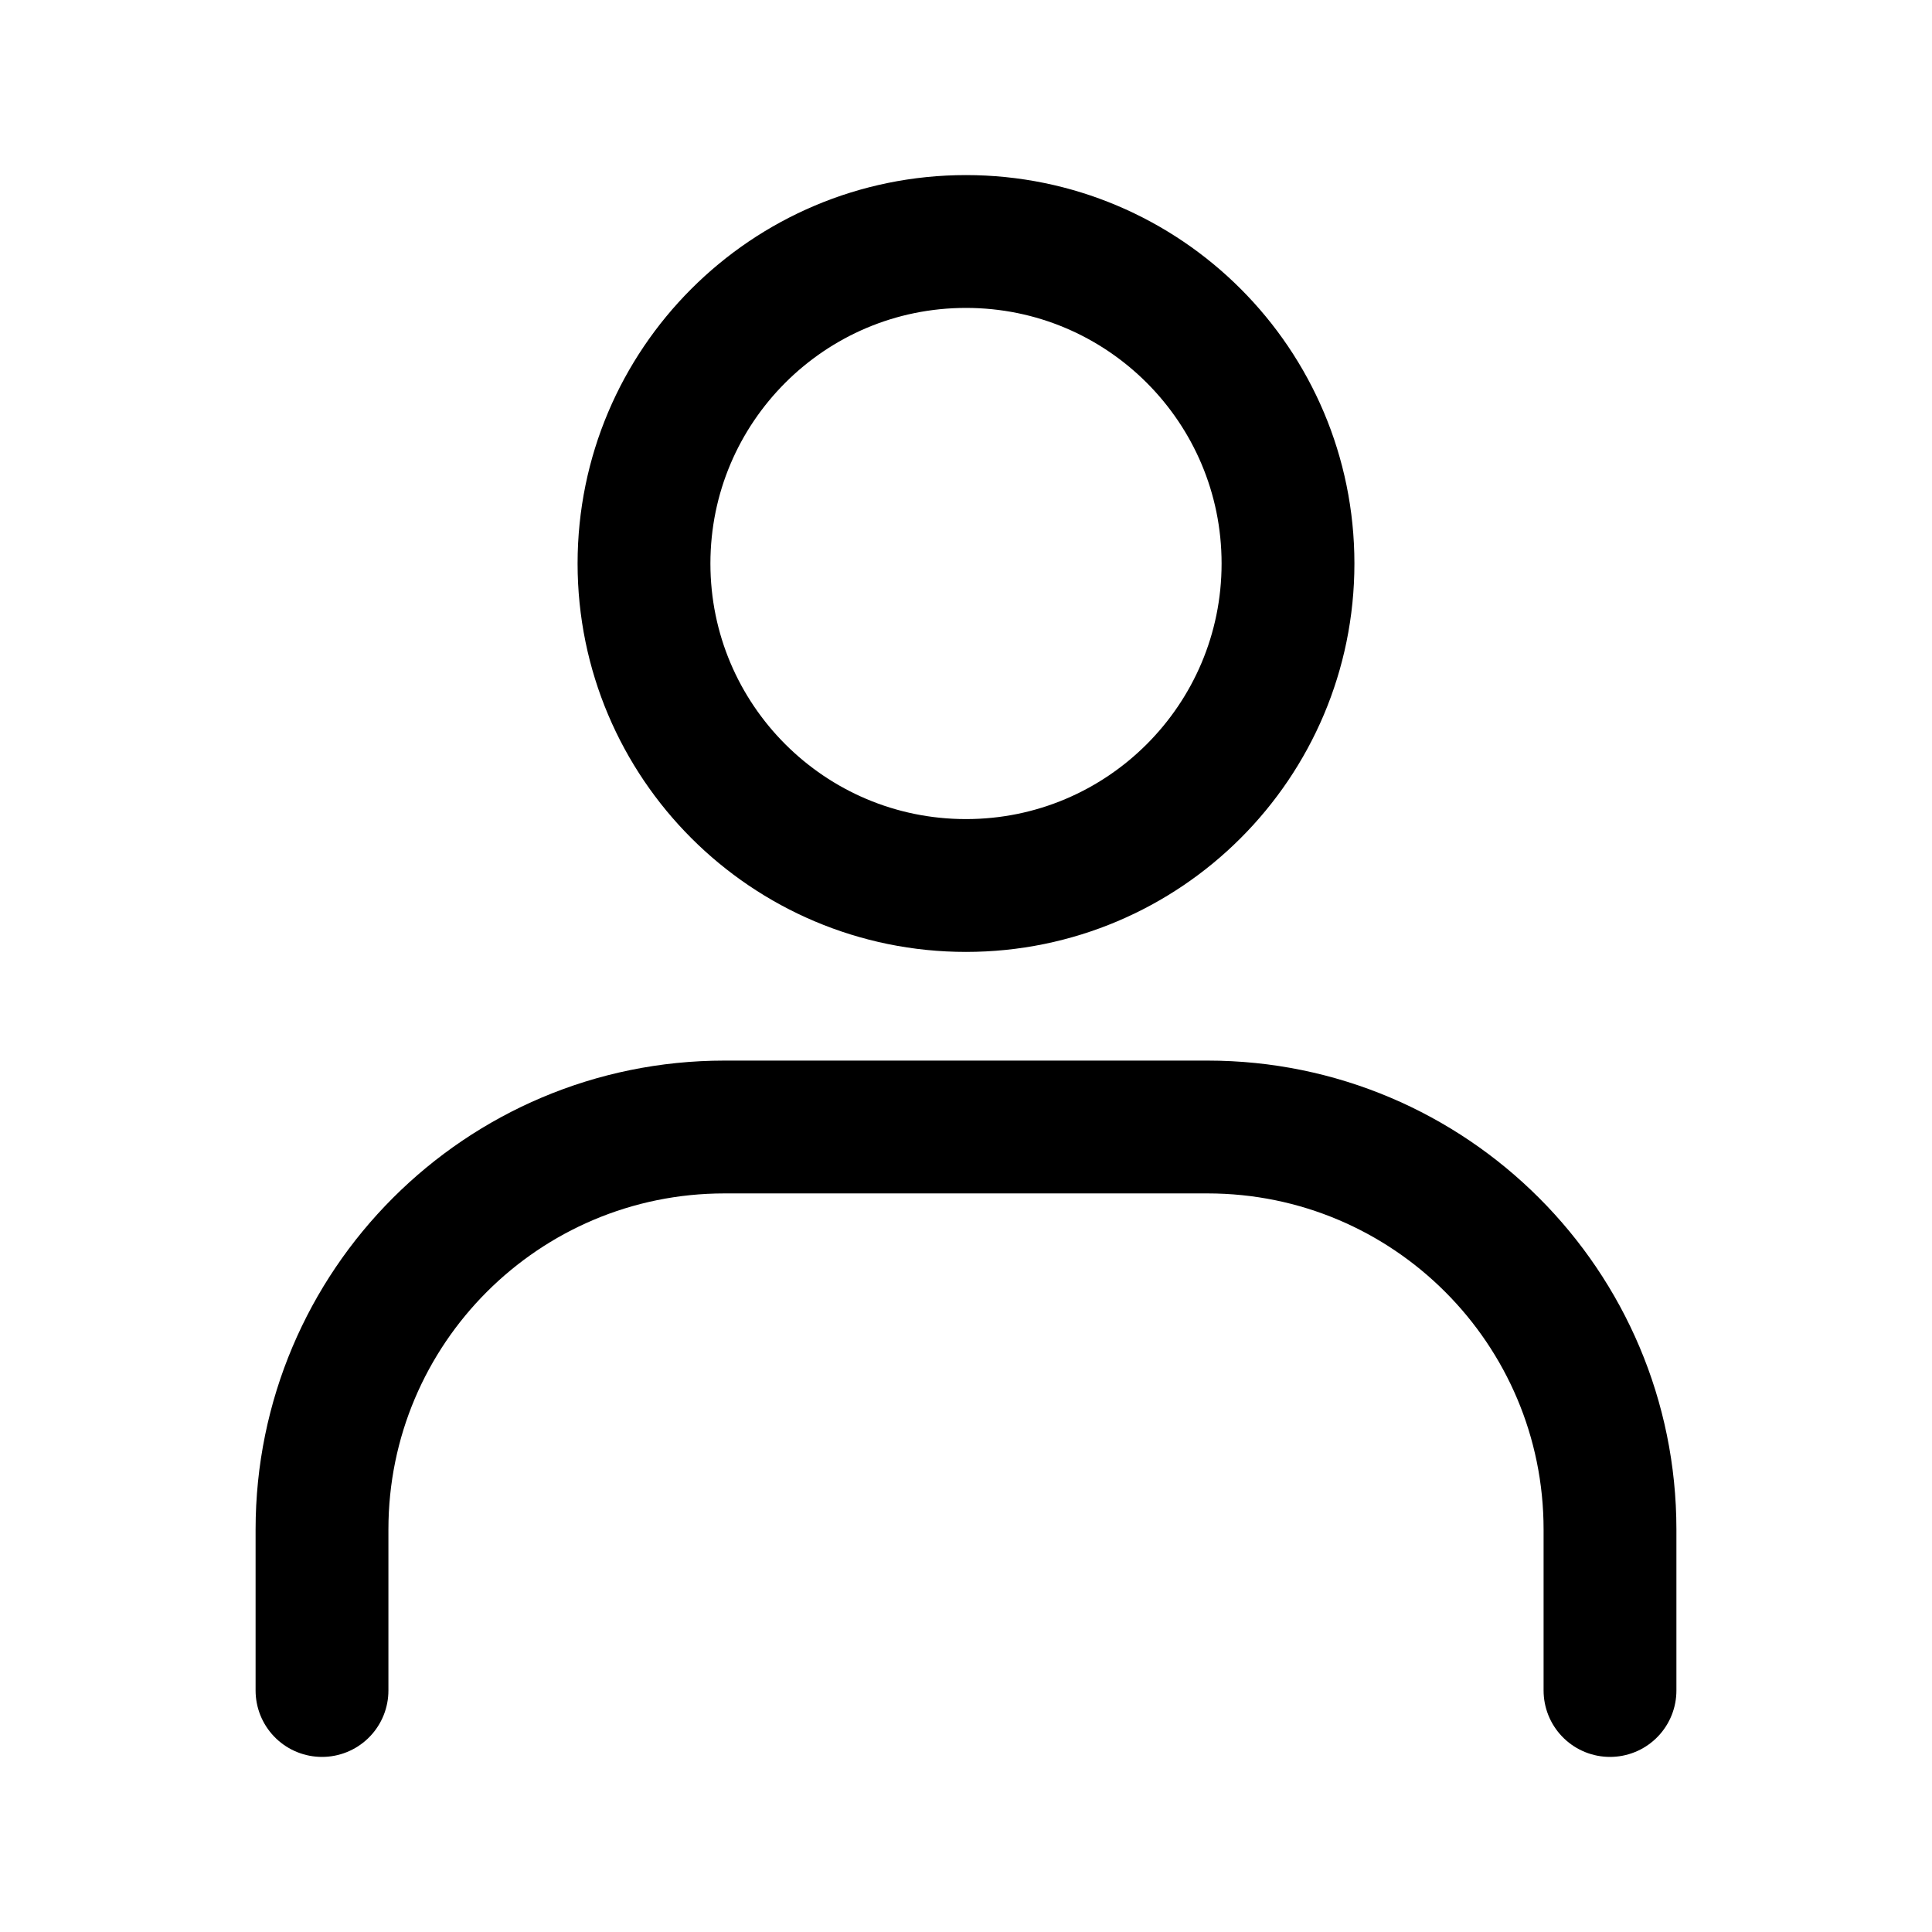
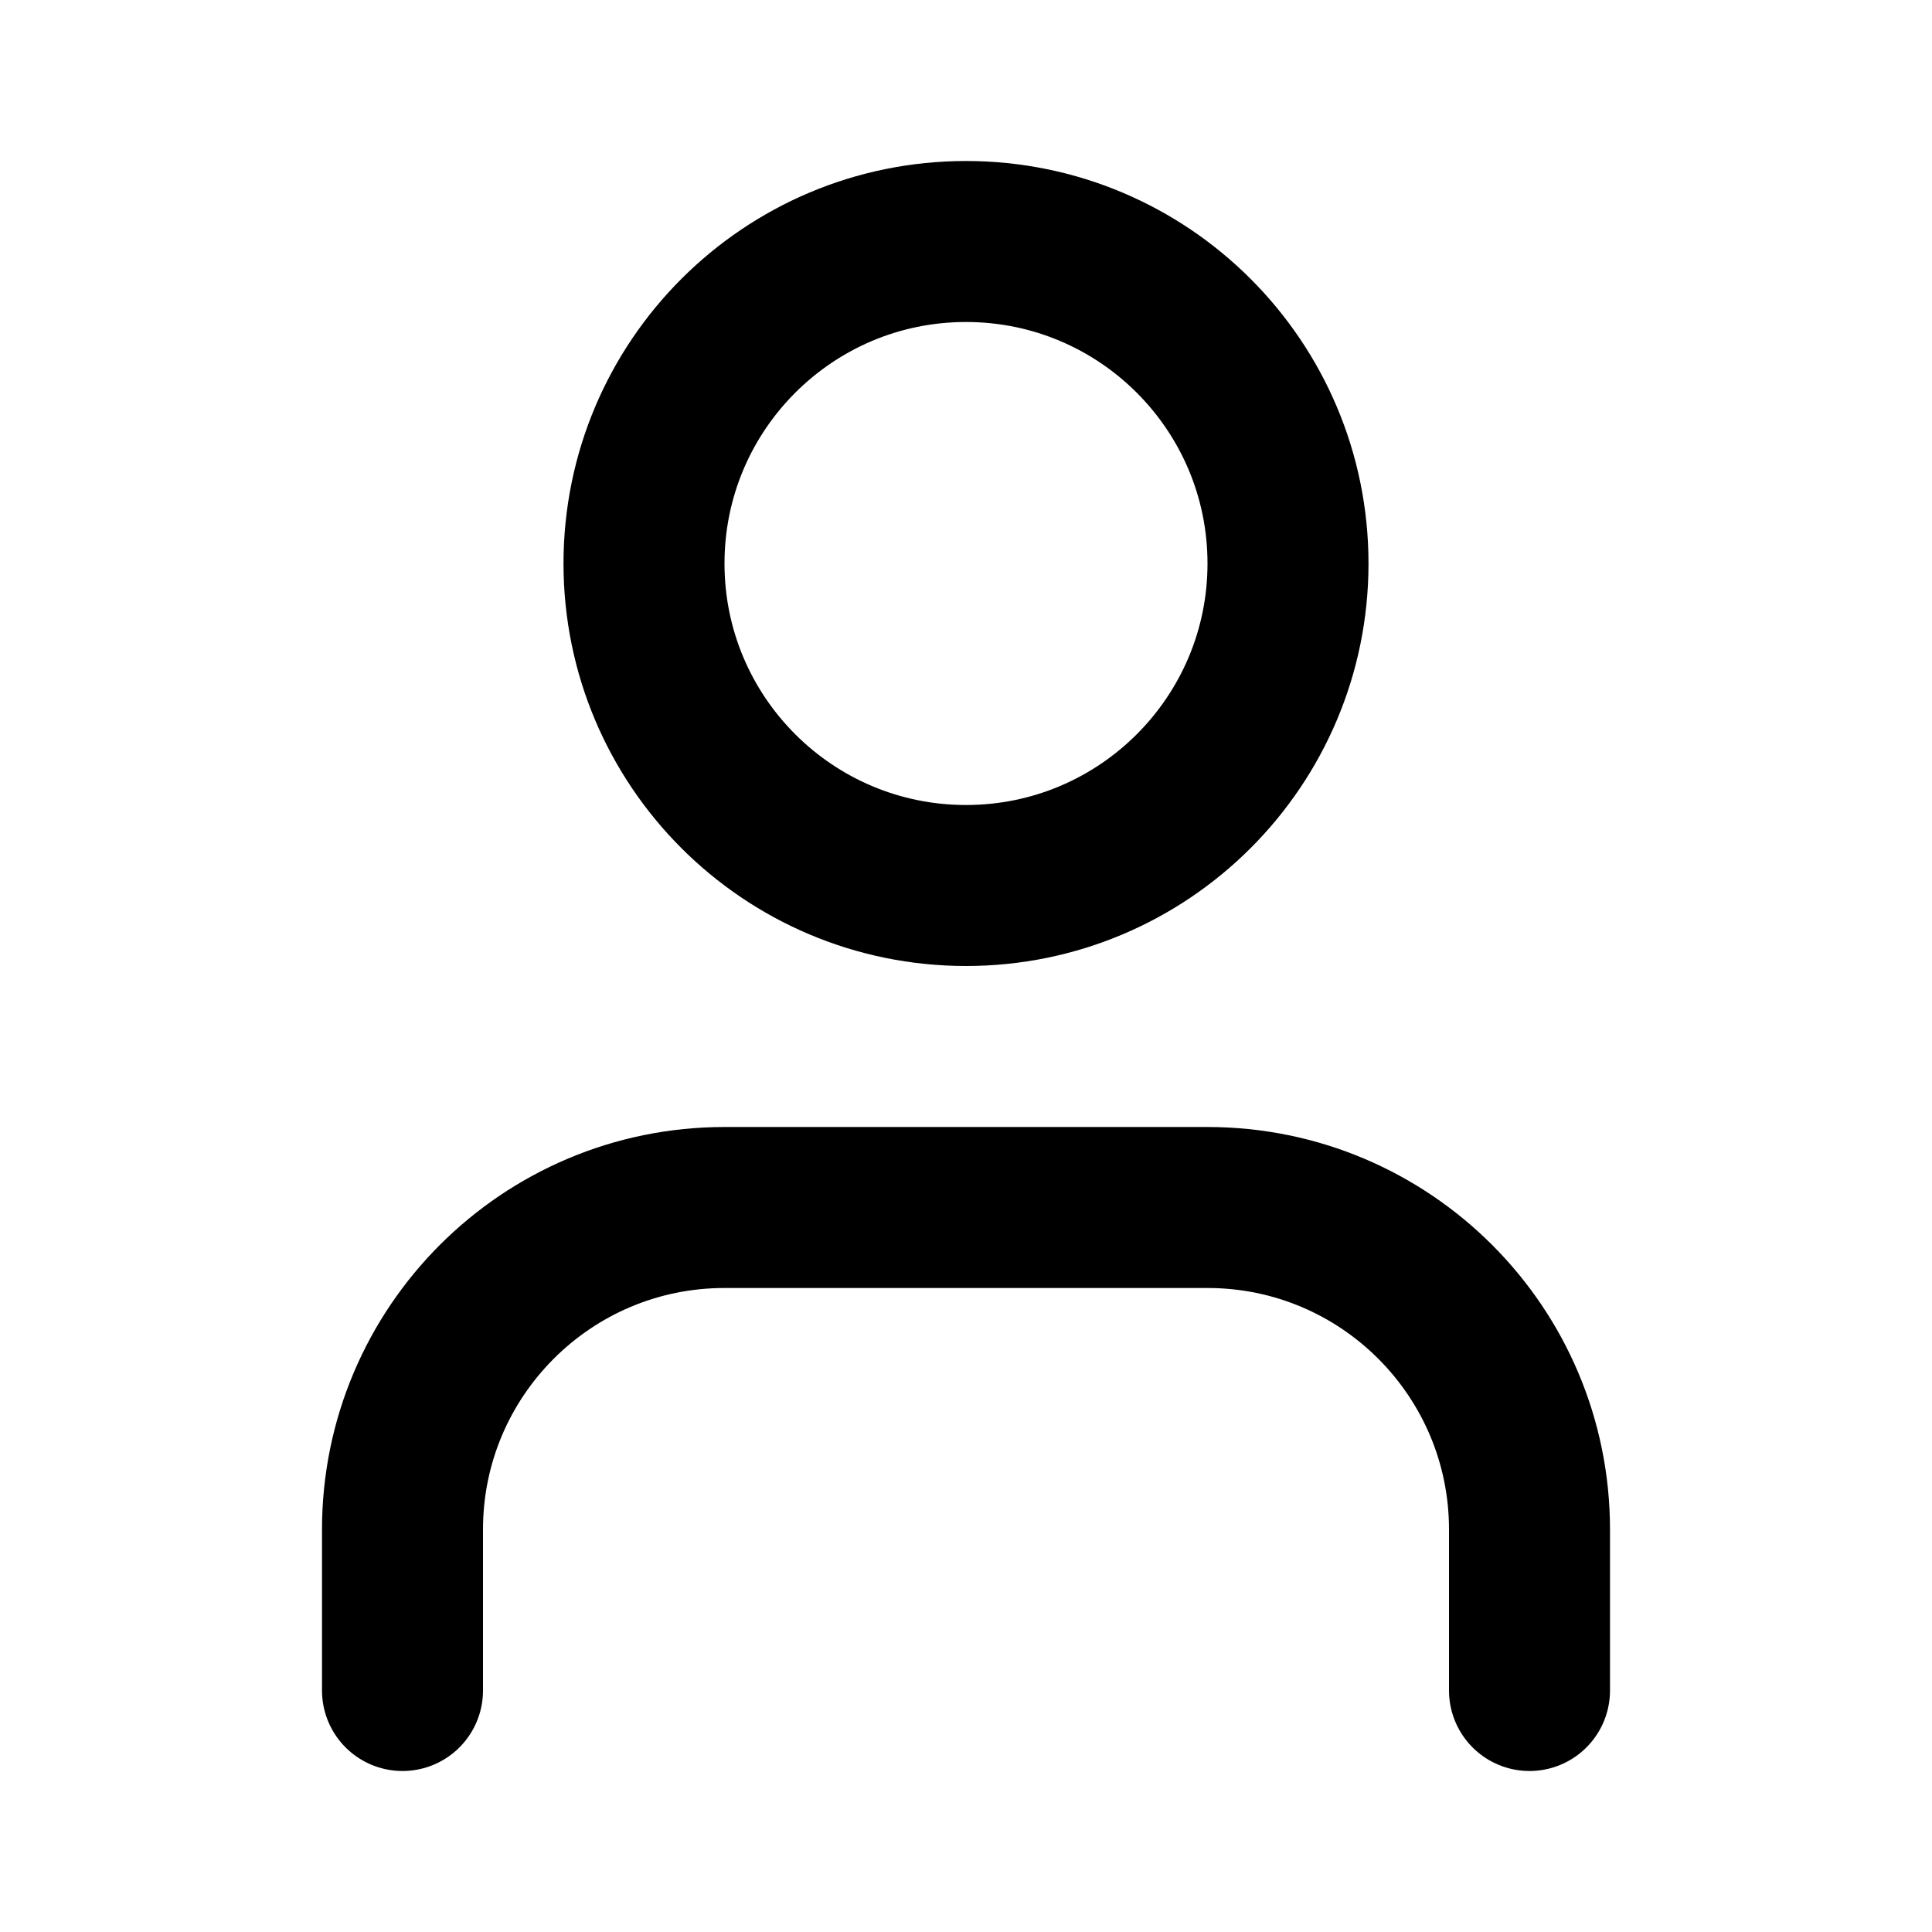
- <svg xmlns="http://www.w3.org/2000/svg" viewBox="0 0 24 24" fill="none" stroke="#000" stroke-width="1.65" stroke-linecap="round" stroke-linejoin="round">
+ <svg xmlns="http://www.w3.org/2000/svg" width="24" height="24" viewBox="0 0 24 24" fill="none" stroke="currentColor" stroke-width="2" stroke-linecap="round" stroke-linejoin="round">
+   <path d="M19 21v-2a4 4 0 0 0-4-4H9a4 4 0 0 0-4 4v2" />
  <circle cx="12" cy="7" r="4" />
-   <path d="M4 21v-2a5 5 0 0 1 5-5h6a5 5 0 0 1 5 5v2" />
</svg>
